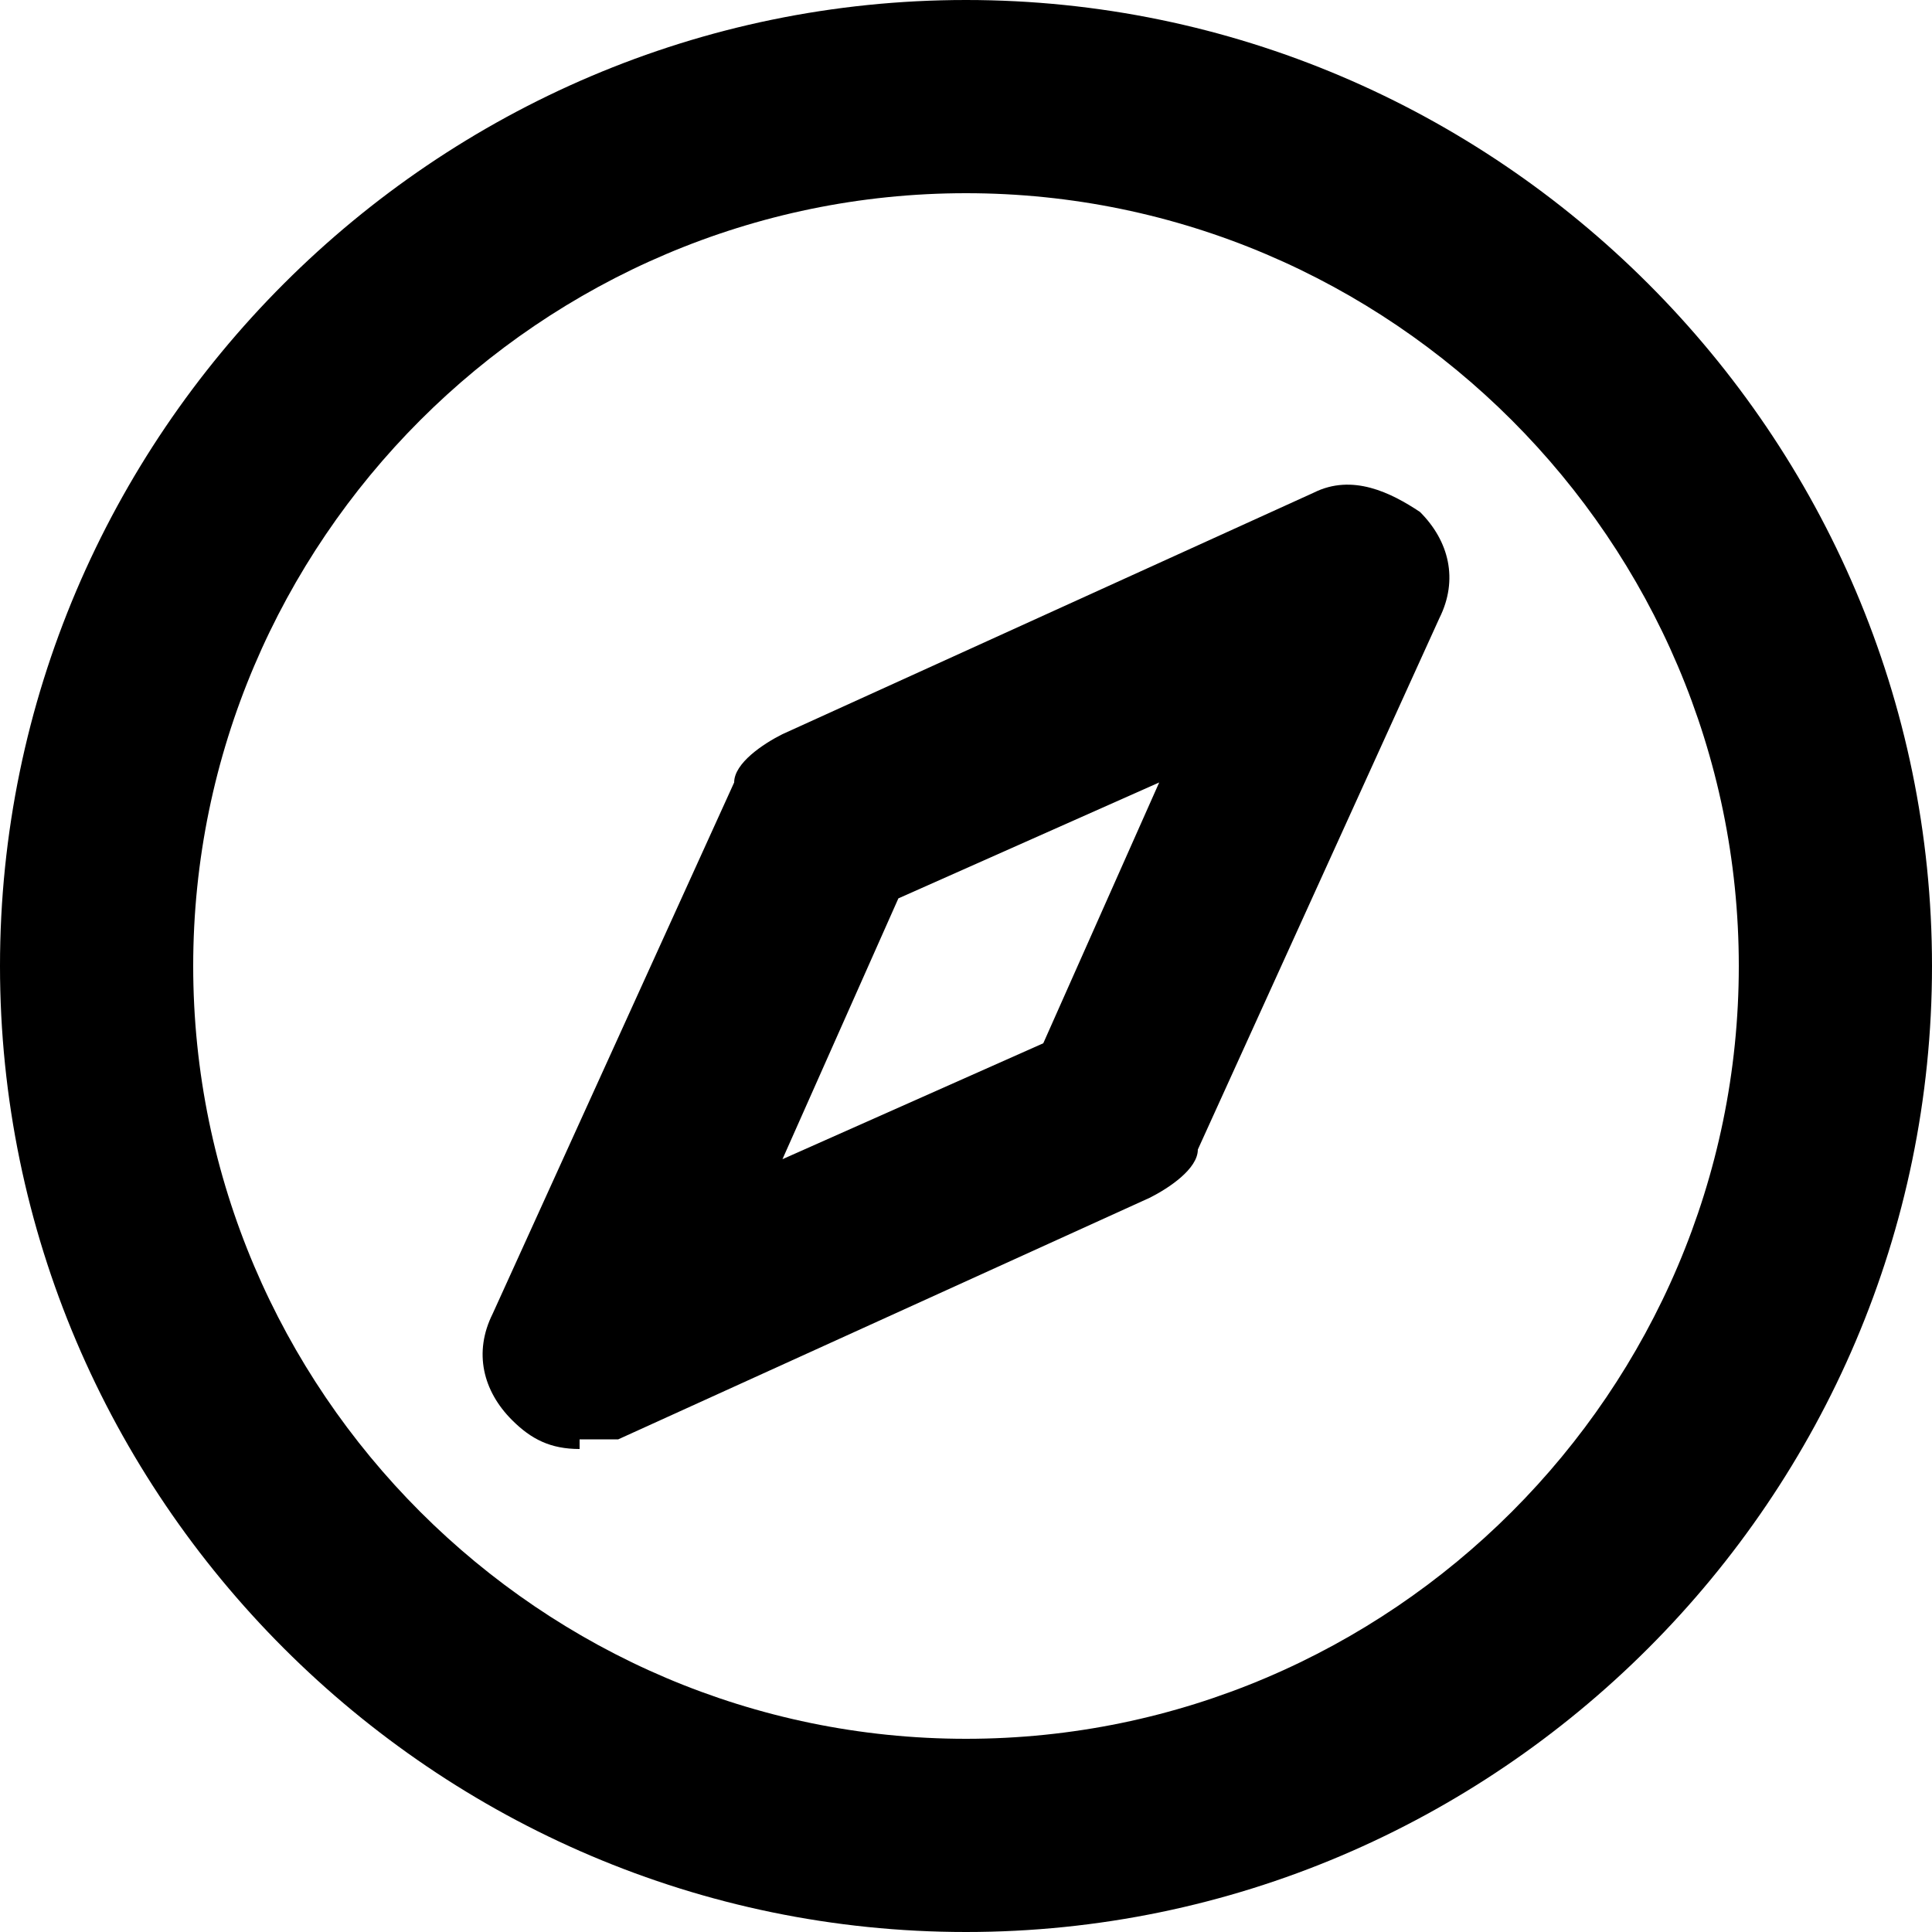
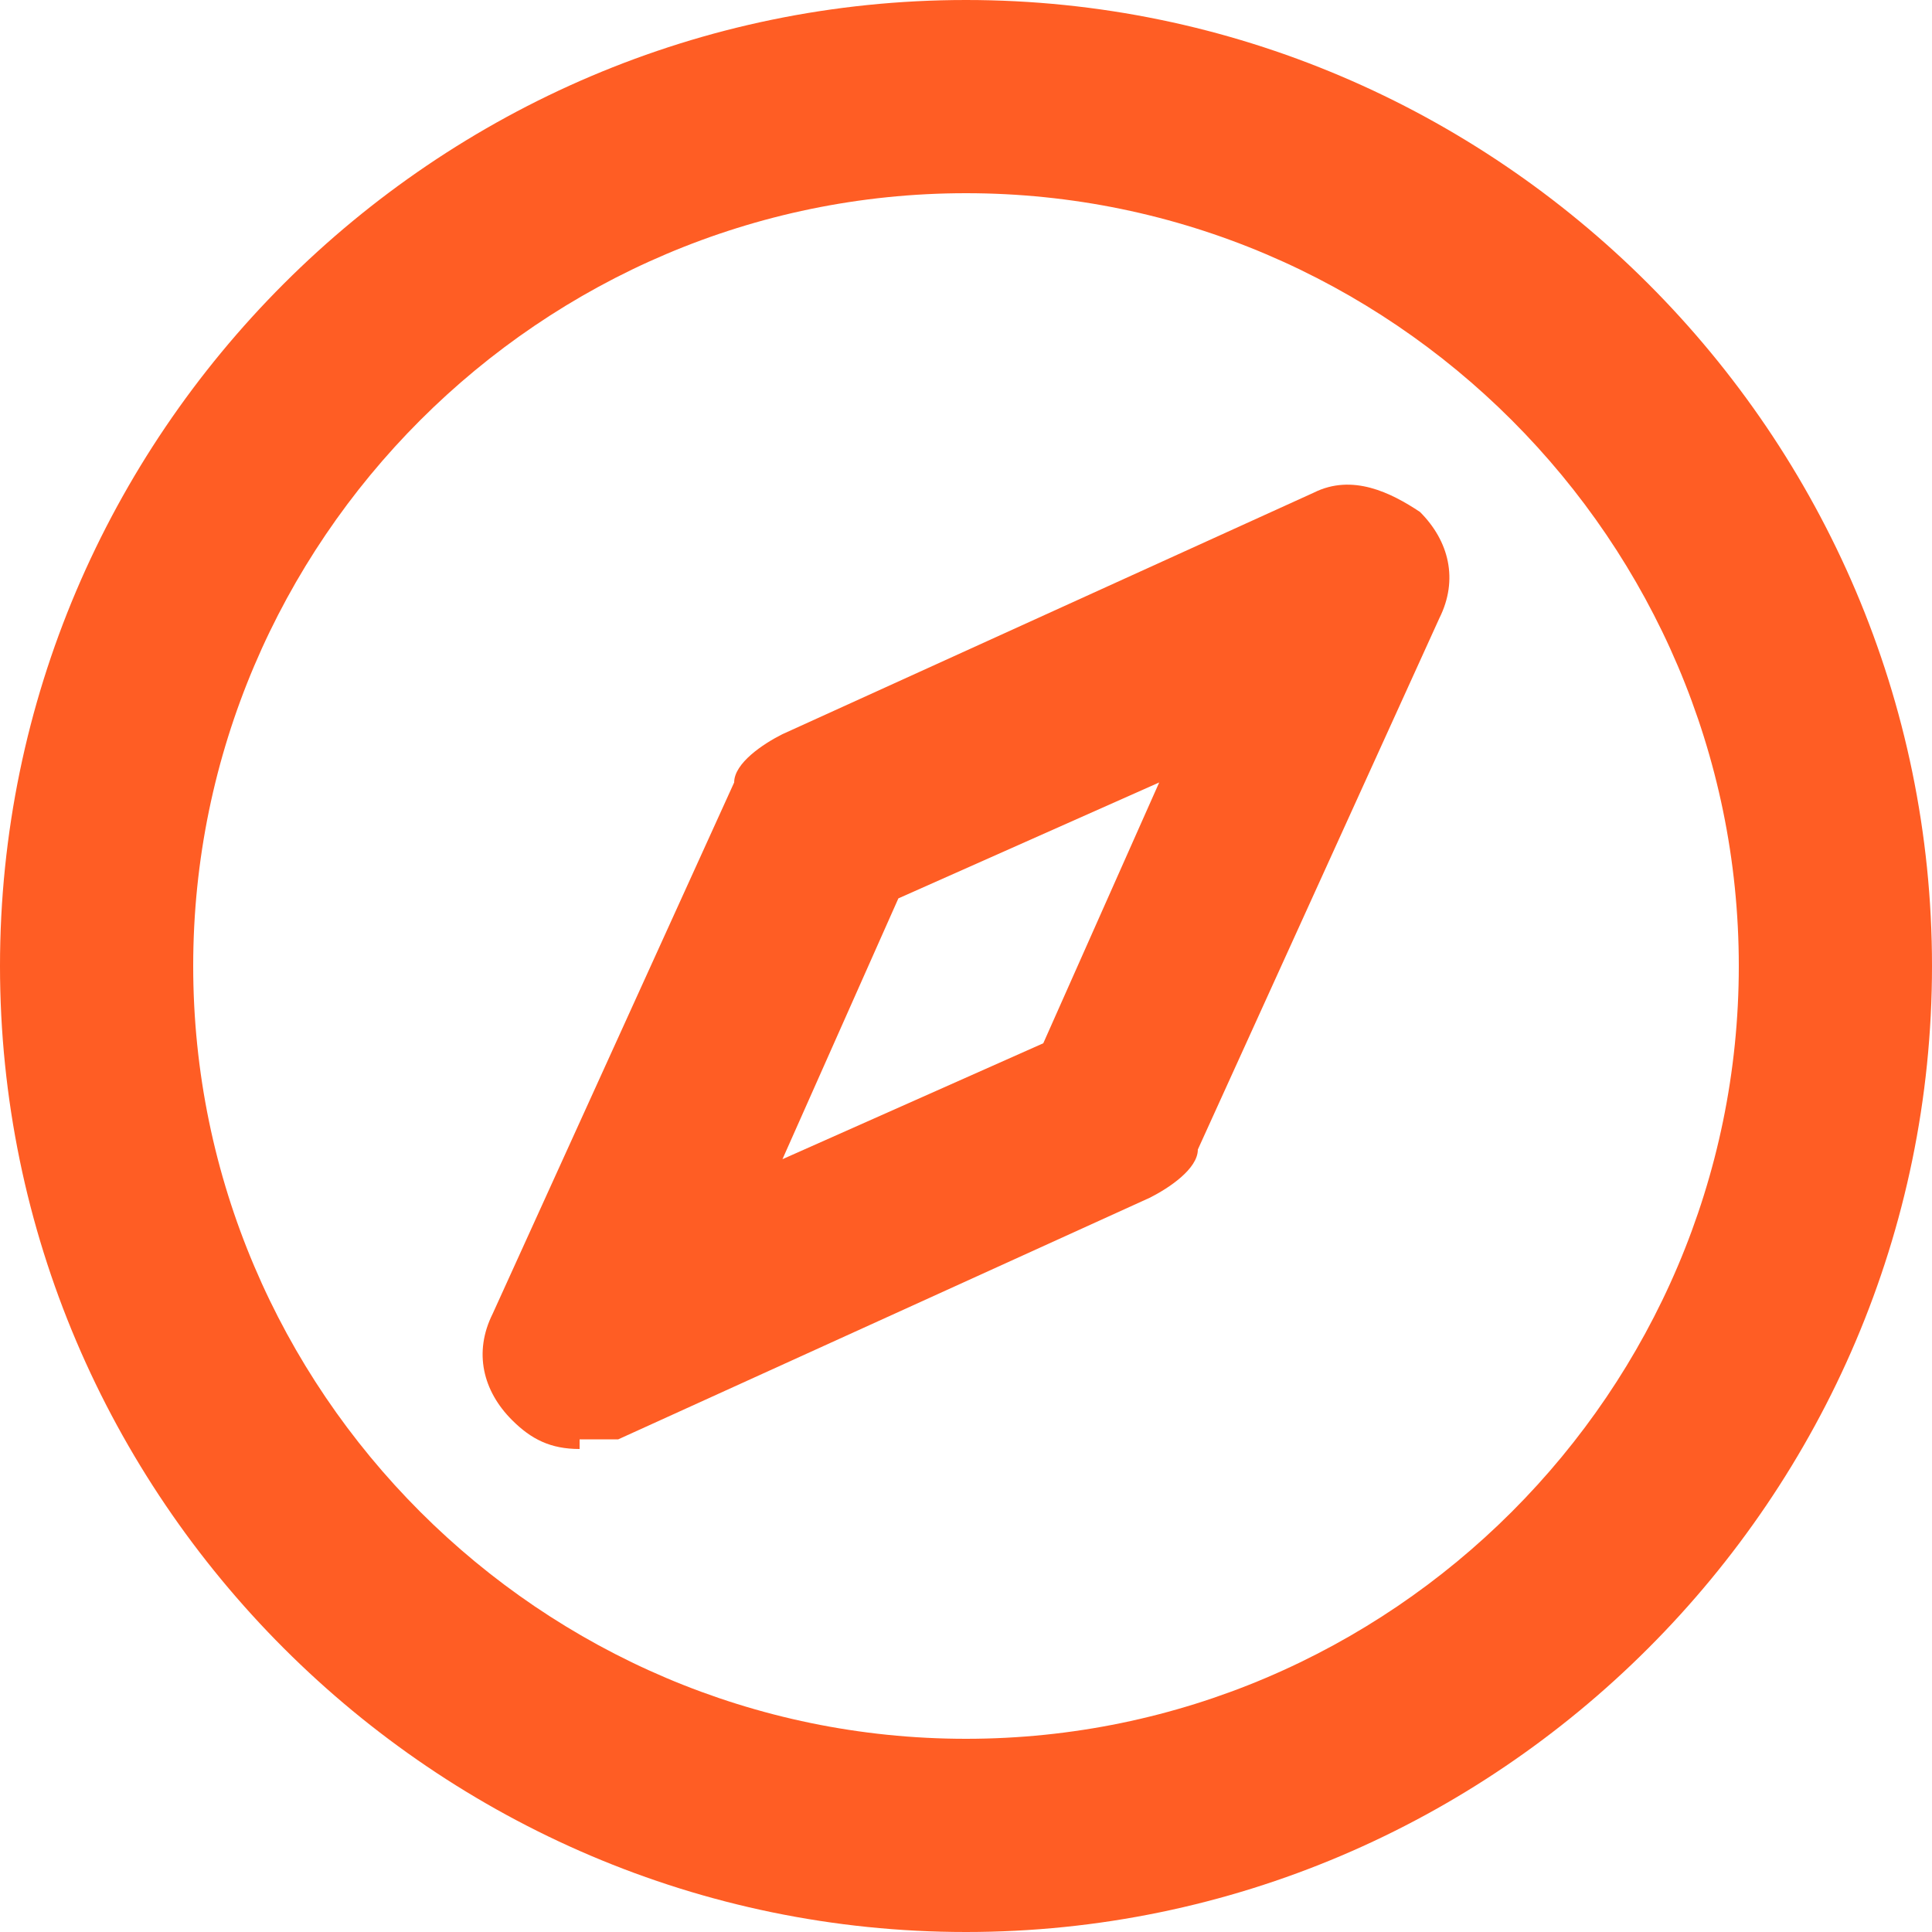
<svg xmlns="http://www.w3.org/2000/svg" id="Layer_1" version="1.1" viewBox="0 0 20 20">
-   <path d="M10,20C4.5,20,0,15.5,0,10S4.5,0,10,0s10,4.5,10,10-4.5,10-10,10ZM10,2C5.6,2,2,5.6,2,10s3.6,8,8,8,8-3.6,8-8S14.4,2,10,2Z" />
-   <path d="M6,15c-.3,0-.5-.1-.7-.3-.3-.3-.4-.7-.2-1.1l2.5-5.5c0-.2.3-.4.5-.5l5.5-2.5c.4-.2.8,0,1.1.2.3.3.4.7.2,1.1l-2.5,5.5c0,.2-.3.4-.5.5l-5.5,2.5c-.1,0-.3,0-.4,0ZM9.3,9.3l-1.2,2.7,2.7-1.2,1.2-2.7-2.7,1.2Z" />
+   <defs>
+     <style>
+       .st0 {
+         fill: #ff5d24;
+       }
+     </style>
+   </defs>
+   <path class="st0" d="M10,20C4.5,20,0,15.5,0,10S4.5,0,10,0s10,4.5,10,10-4.5,10-10,10ZM10,2C5.6,2,2,5.6,2,10s3.6,8,8,8,8-3.6,8-8S14.4,2,10,2Z" />
+   <path class="st0" d="M6,15c-.3,0-.5-.1-.7-.3-.3-.3-.4-.7-.2-1.1l2.5-5.5c0-.2.3-.4.5-.5l5.5-2.5c.4-.2.8,0,1.1.2.3.3.4.7.2,1.1l-2.5,5.5c0,.2-.3.4-.5.5l-5.5,2.5h-.4ZM9.3,9.3l-1.2,2.7,2.7-1.2,1.2-2.7-2.7,1.2Z" />
</svg>
